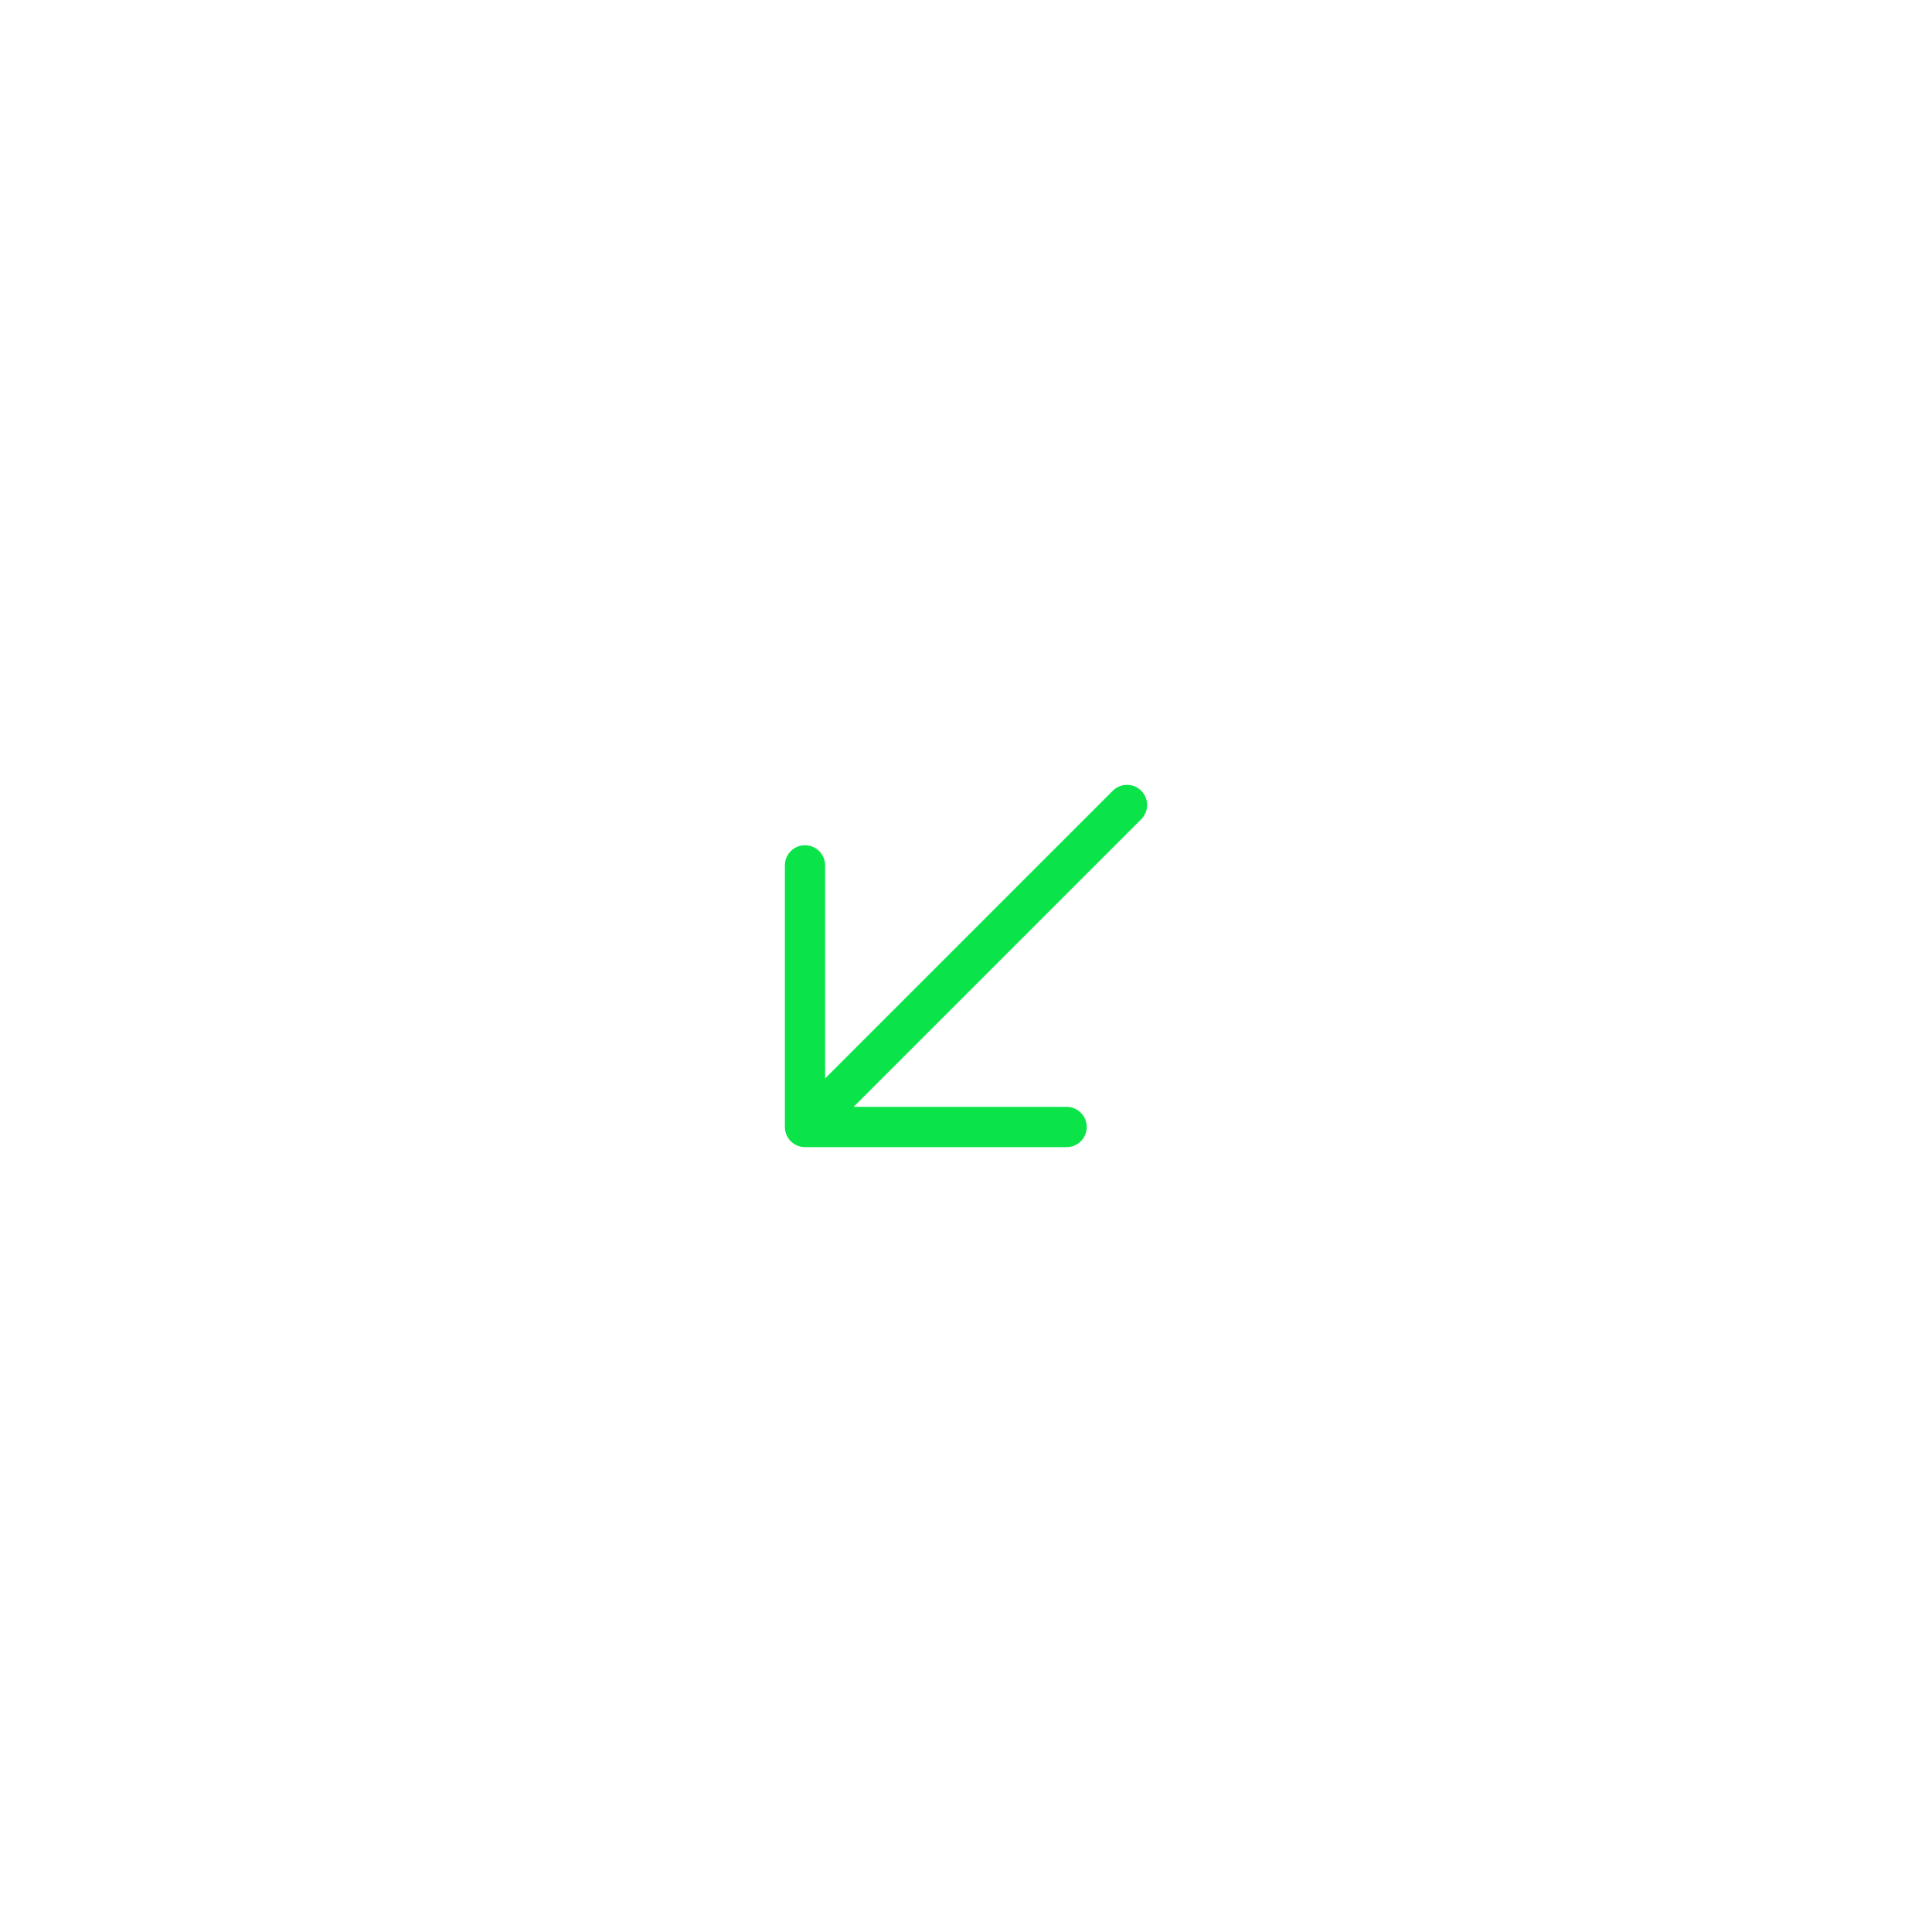
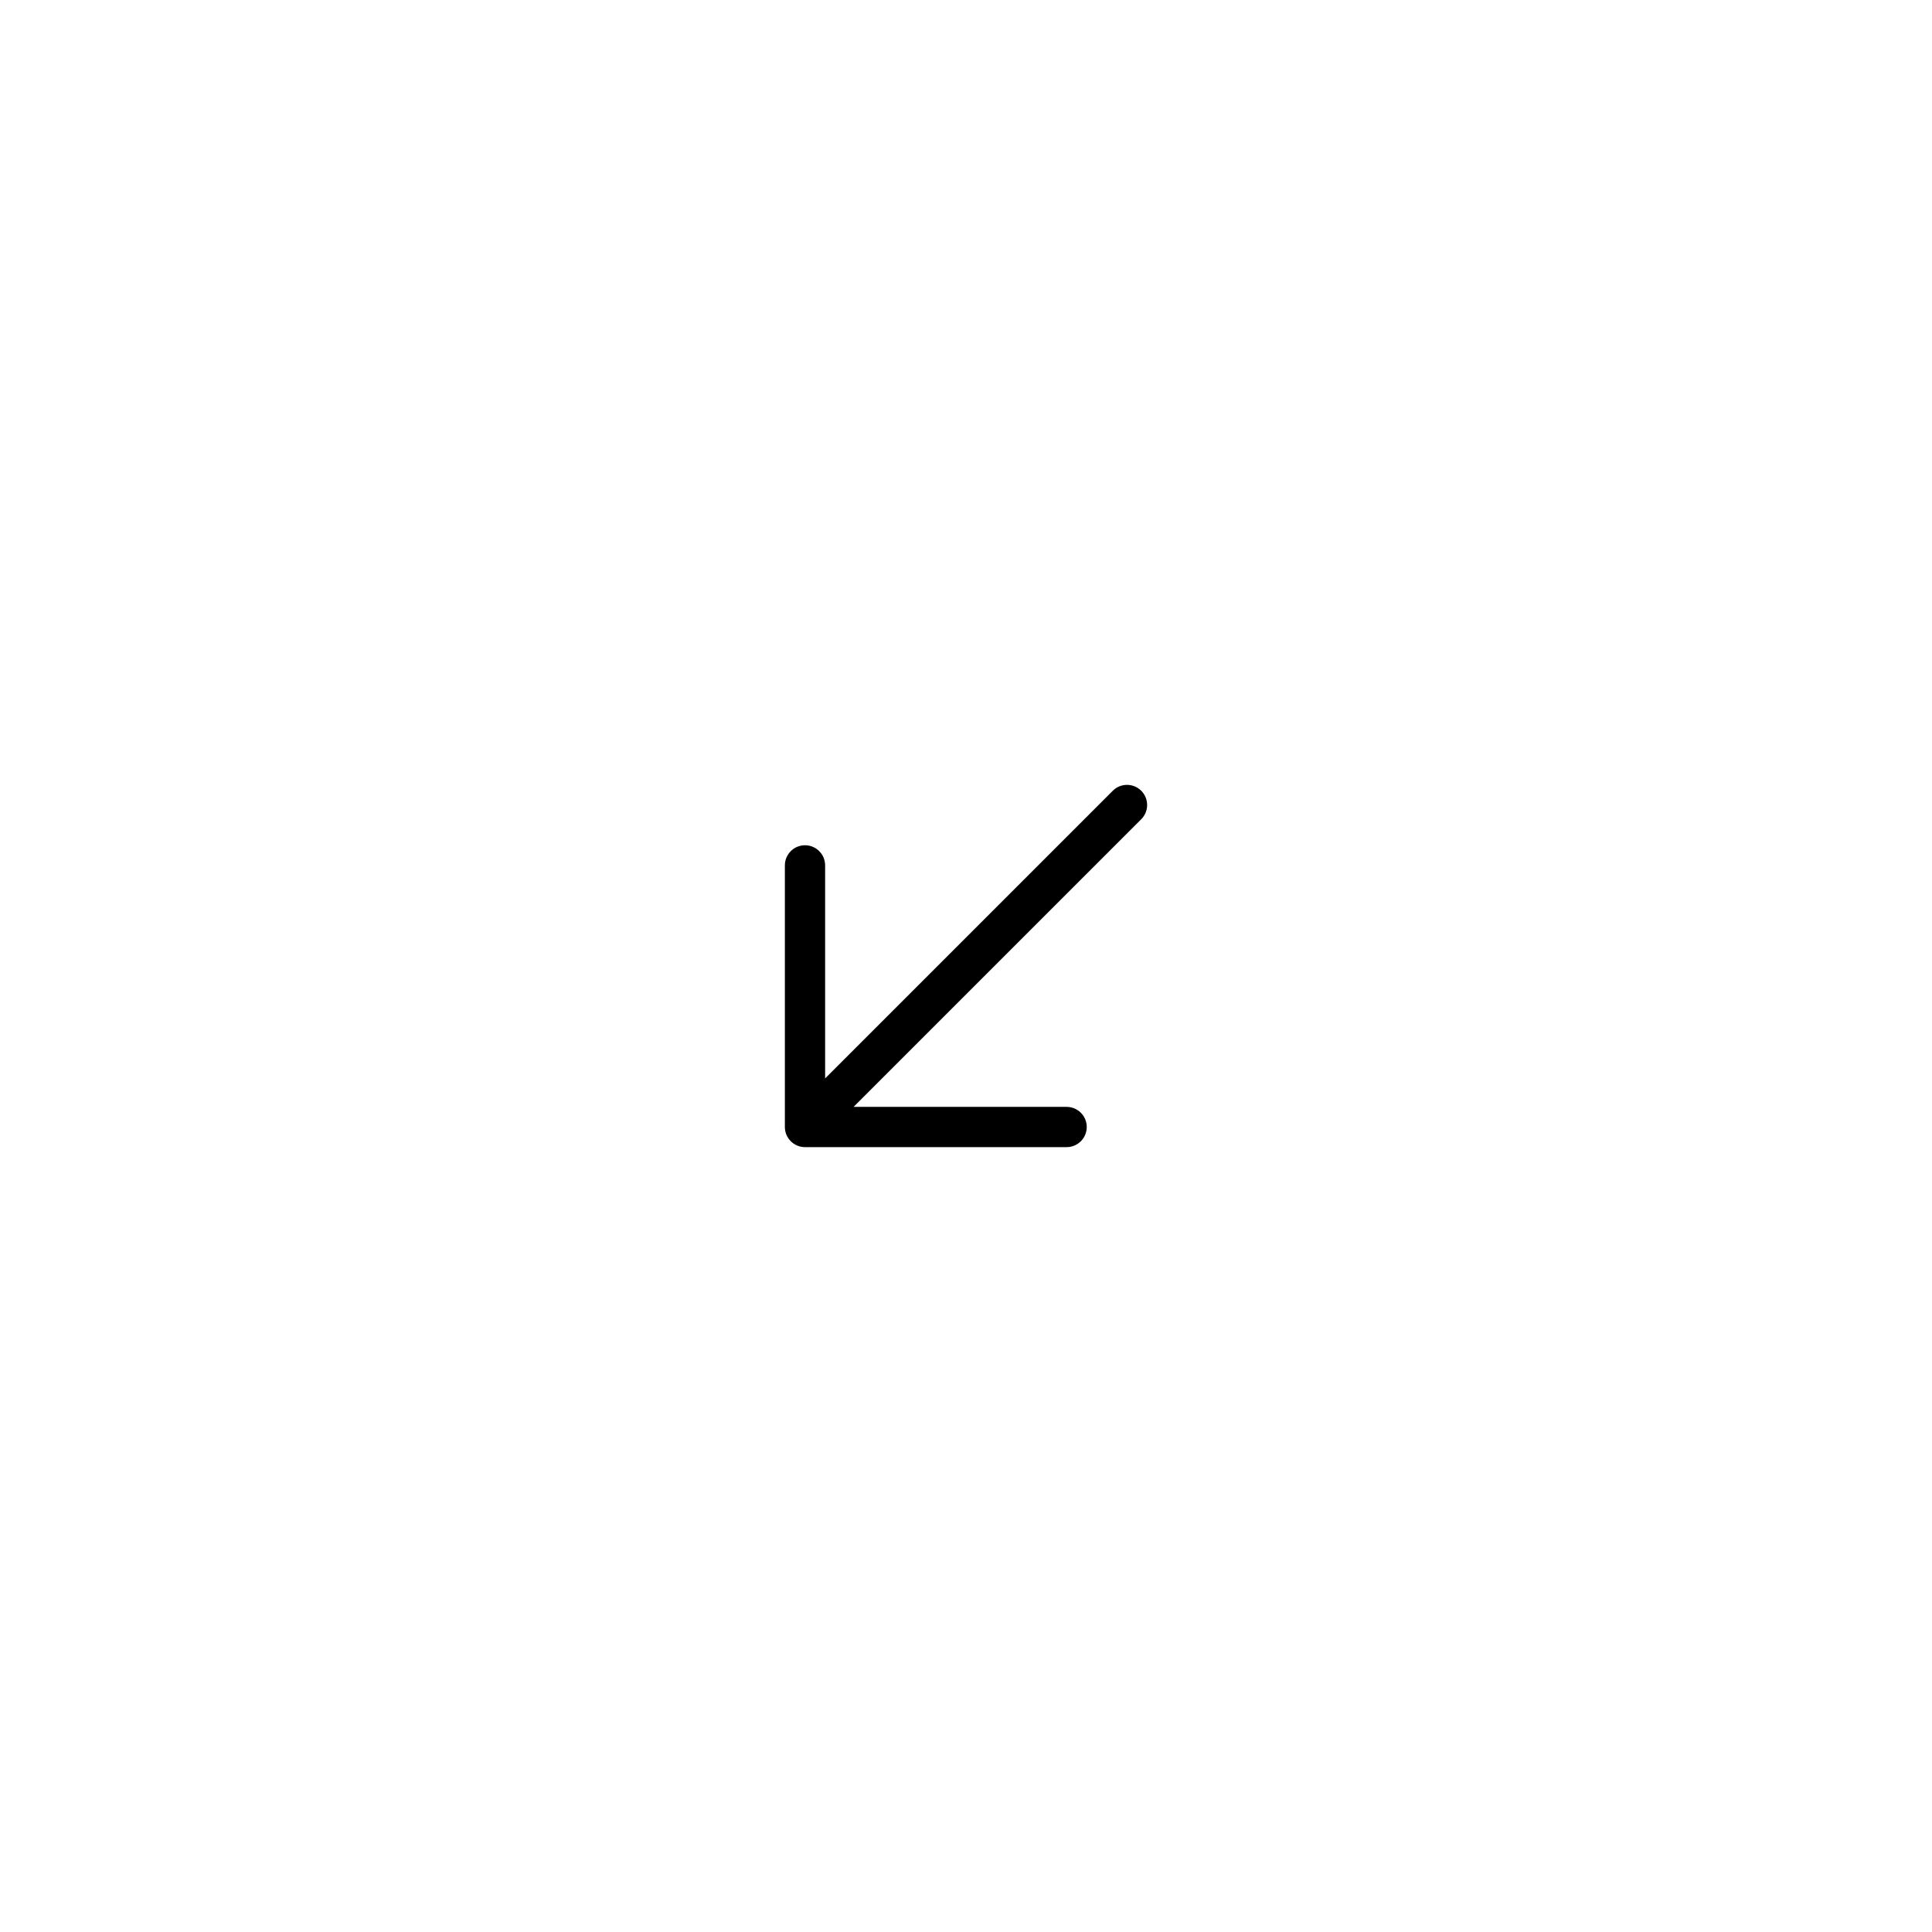
<svg xmlns="http://www.w3.org/2000/svg" width="432" height="432" viewBox="0 0 432 432">
  <g transform="translate(144,144) scale(0.5625)">
-     <path fill="#0AE449" d="M197.66,69.66,83.31,184H168a8,8,0,0,1,0,16H64a8,8,0,0,1-8-8V88a8,8,0,0,1,16,0v84.69L186.34,58.34a8,8,0,0,1,11.32,11.32Z" />
+     <path fill="#000000" d="M197.66,69.66,83.31,184H168a8,8,0,0,1,0,16H64a8,8,0,0,1-8-8V88a8,8,0,0,1,16,0v84.69L186.34,58.34a8,8,0,0,1,11.32,11.32Z" />
  </g>
</svg>
